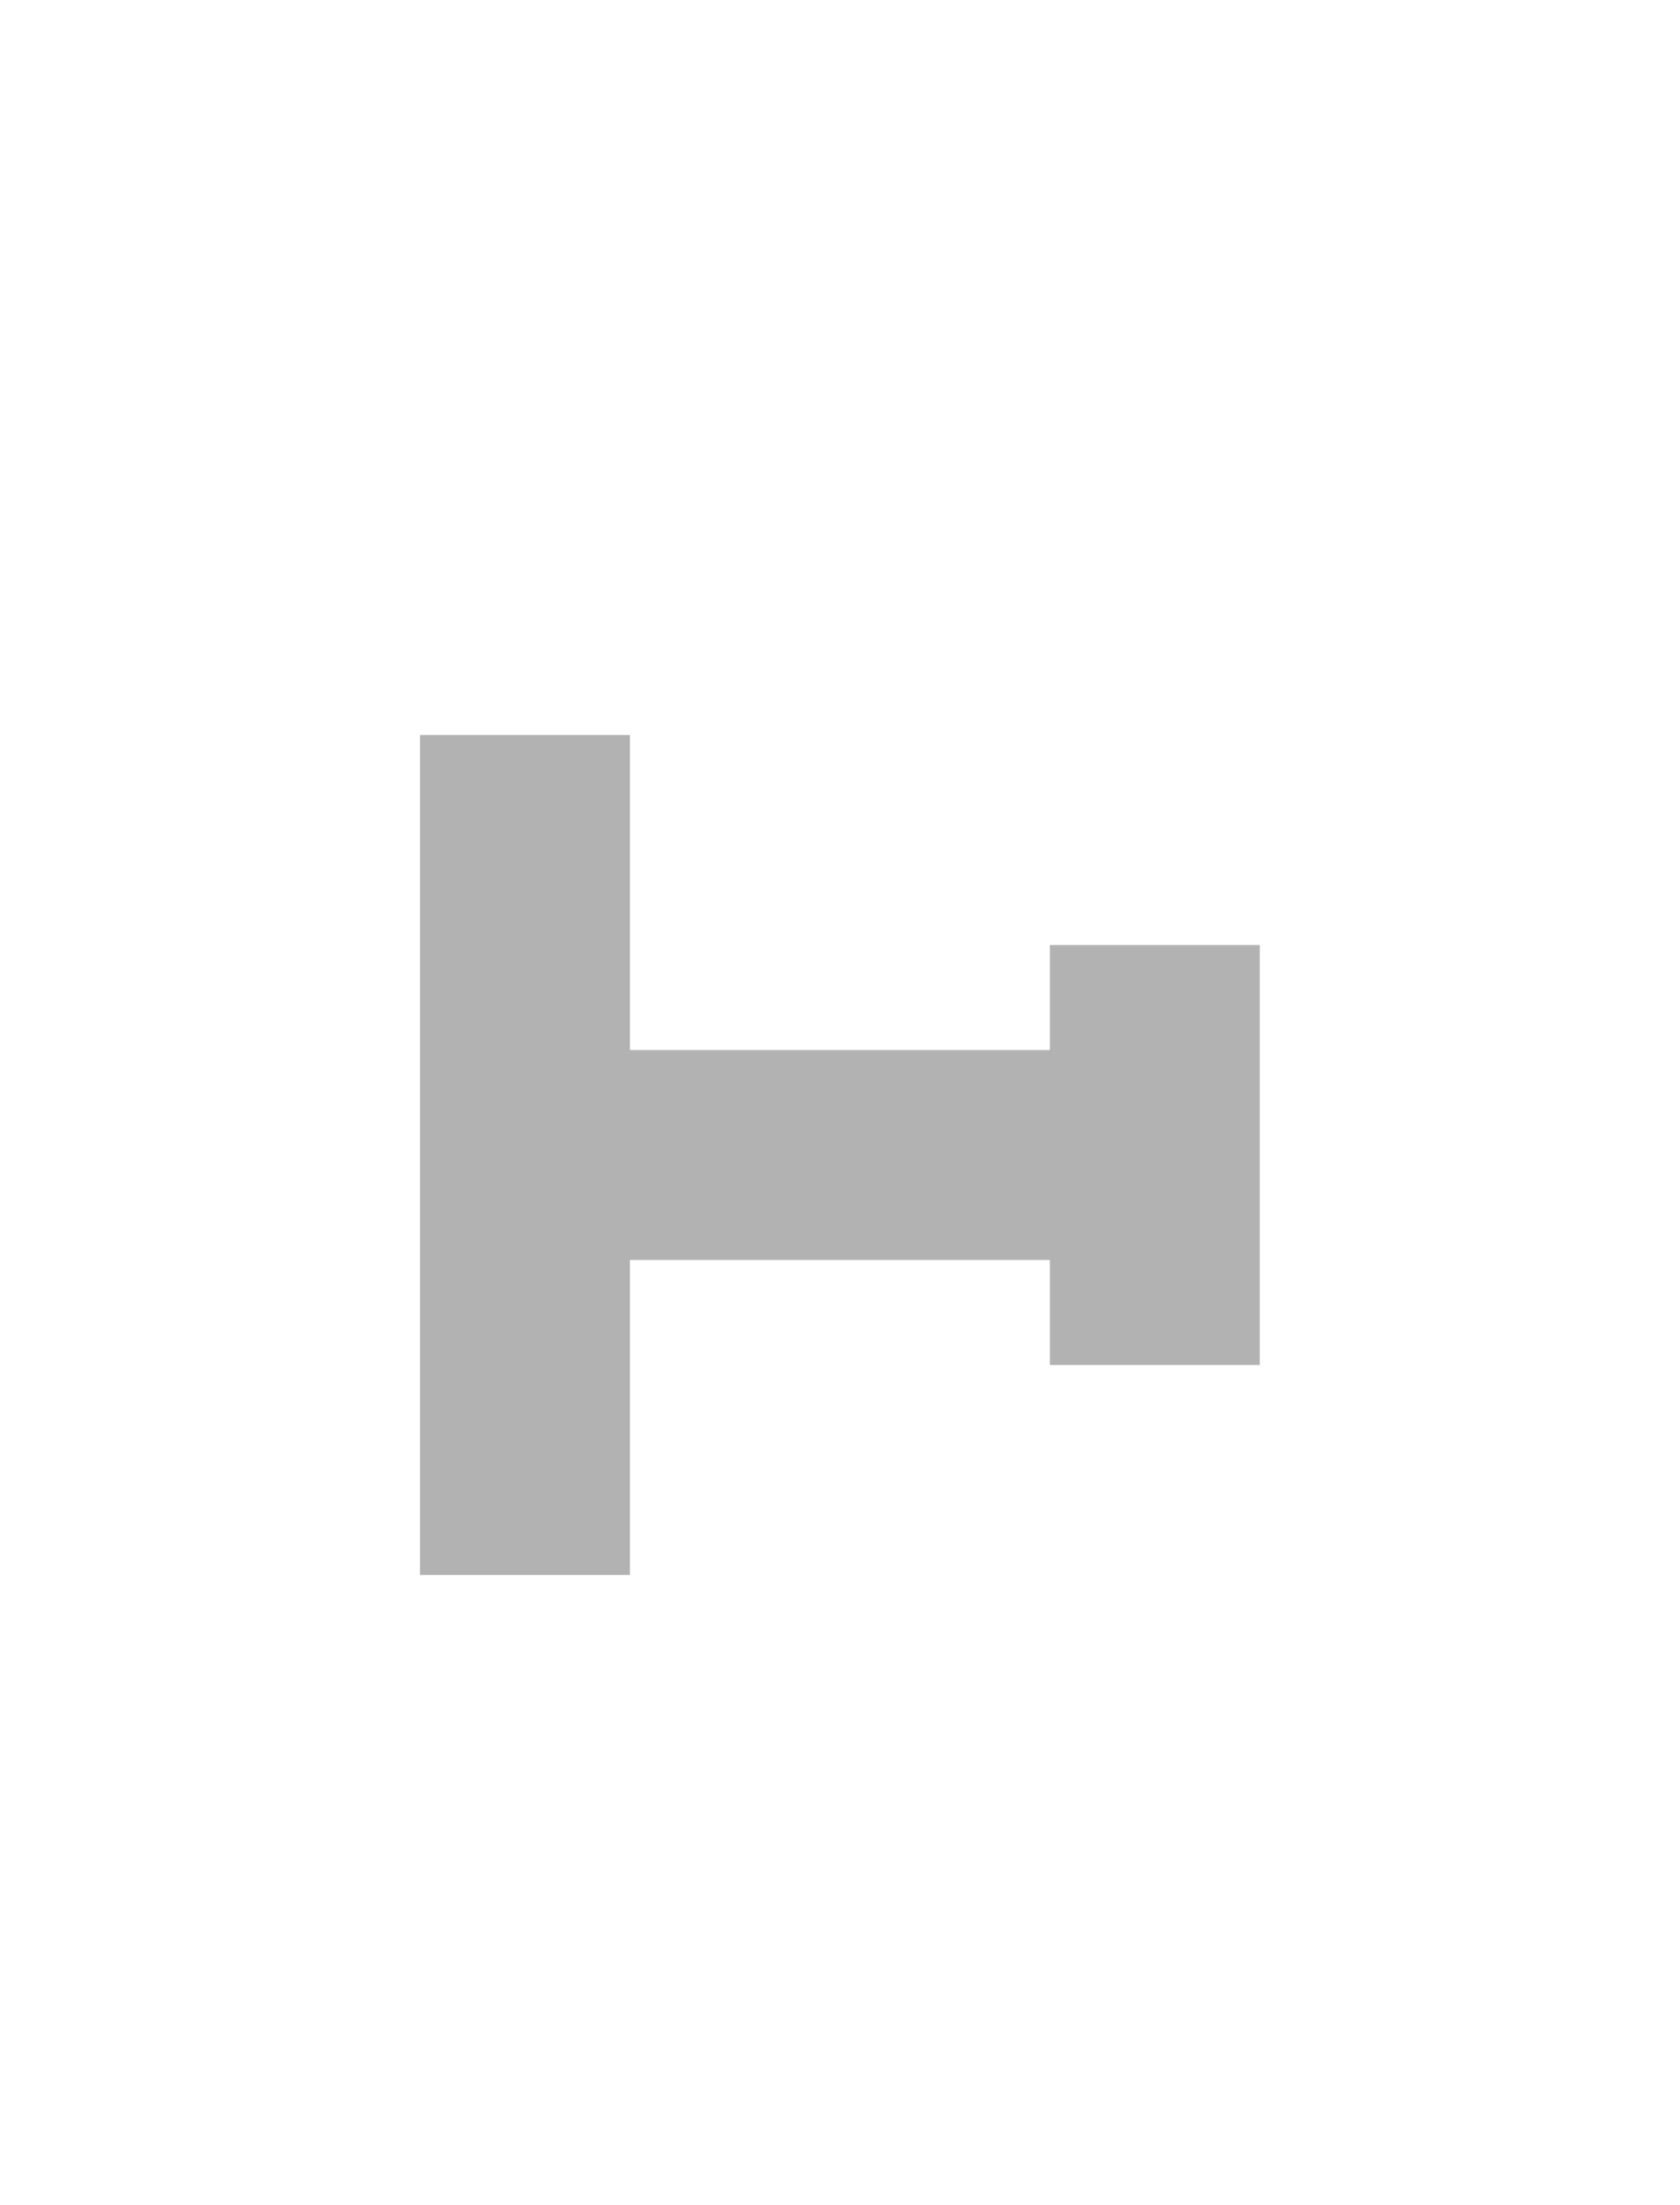
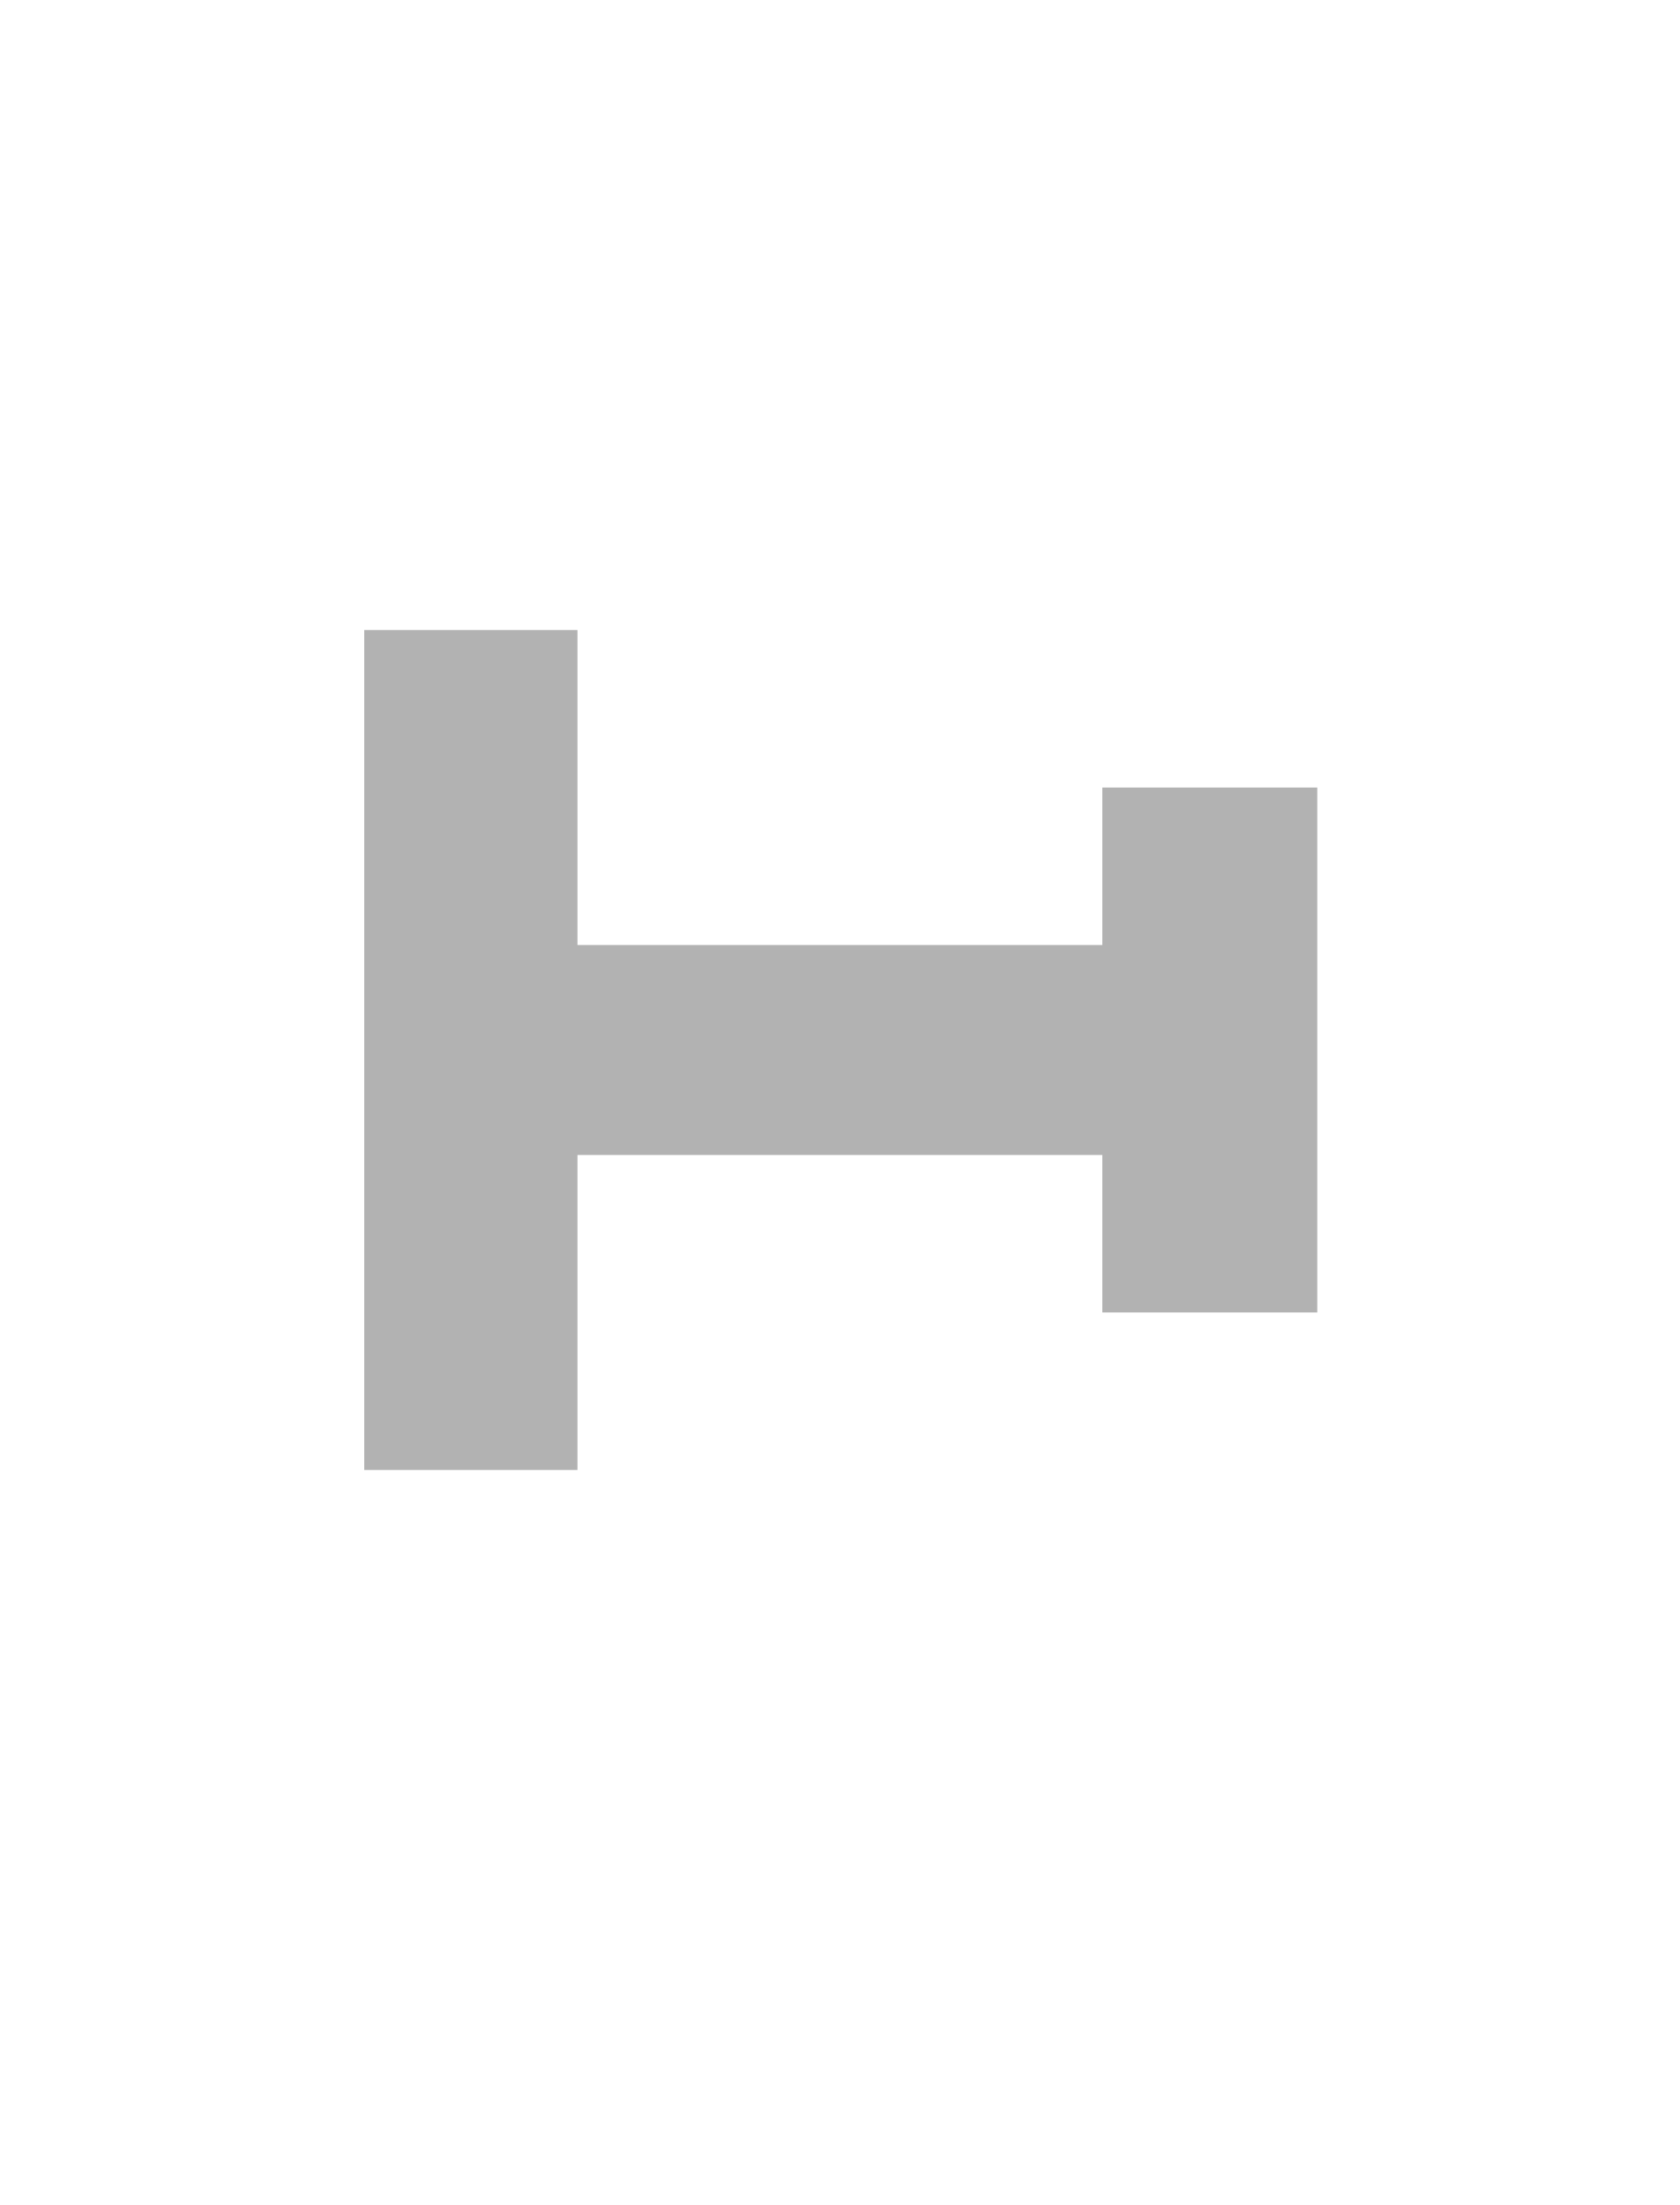
<svg xmlns="http://www.w3.org/2000/svg" height="21" width="16" version="1.1" id="svg2">
  <defs id="defs4">
    <linearGradient id="a" y2="12.083" gradientUnits="userSpaceOnUse" x2="11.17" gradientTransform="matrix(.70711 .70711 -.70711 .70711 10.121 -2.435)" y1="7.844" x1="6.931">
      <stop offset="0" id="stop7" />
      <stop stop-color="#646464" offset="1" id="stop9" />
    </linearGradient>
  </defs>
-   <path style="fill:#b2b2b2;fill-opacity:1;stroke:none" d="m 4,7 0,8 2,0 0,-3 4,0 0,1 2,0 0,-4 -2,0 0,1 -4,0 0,-3 z" id="path4036" />
+   <path style="fill:#b2b2b2;fill-opacity:1;stroke:none" d="m 3.47,6 0,8 L 5.5,14 l 0,-3 5,0 0,1.5 2.047,0 0,-5 -2.047,0 0,1.5 -5,0 0,-3 z" id="path4036" />
</svg>
